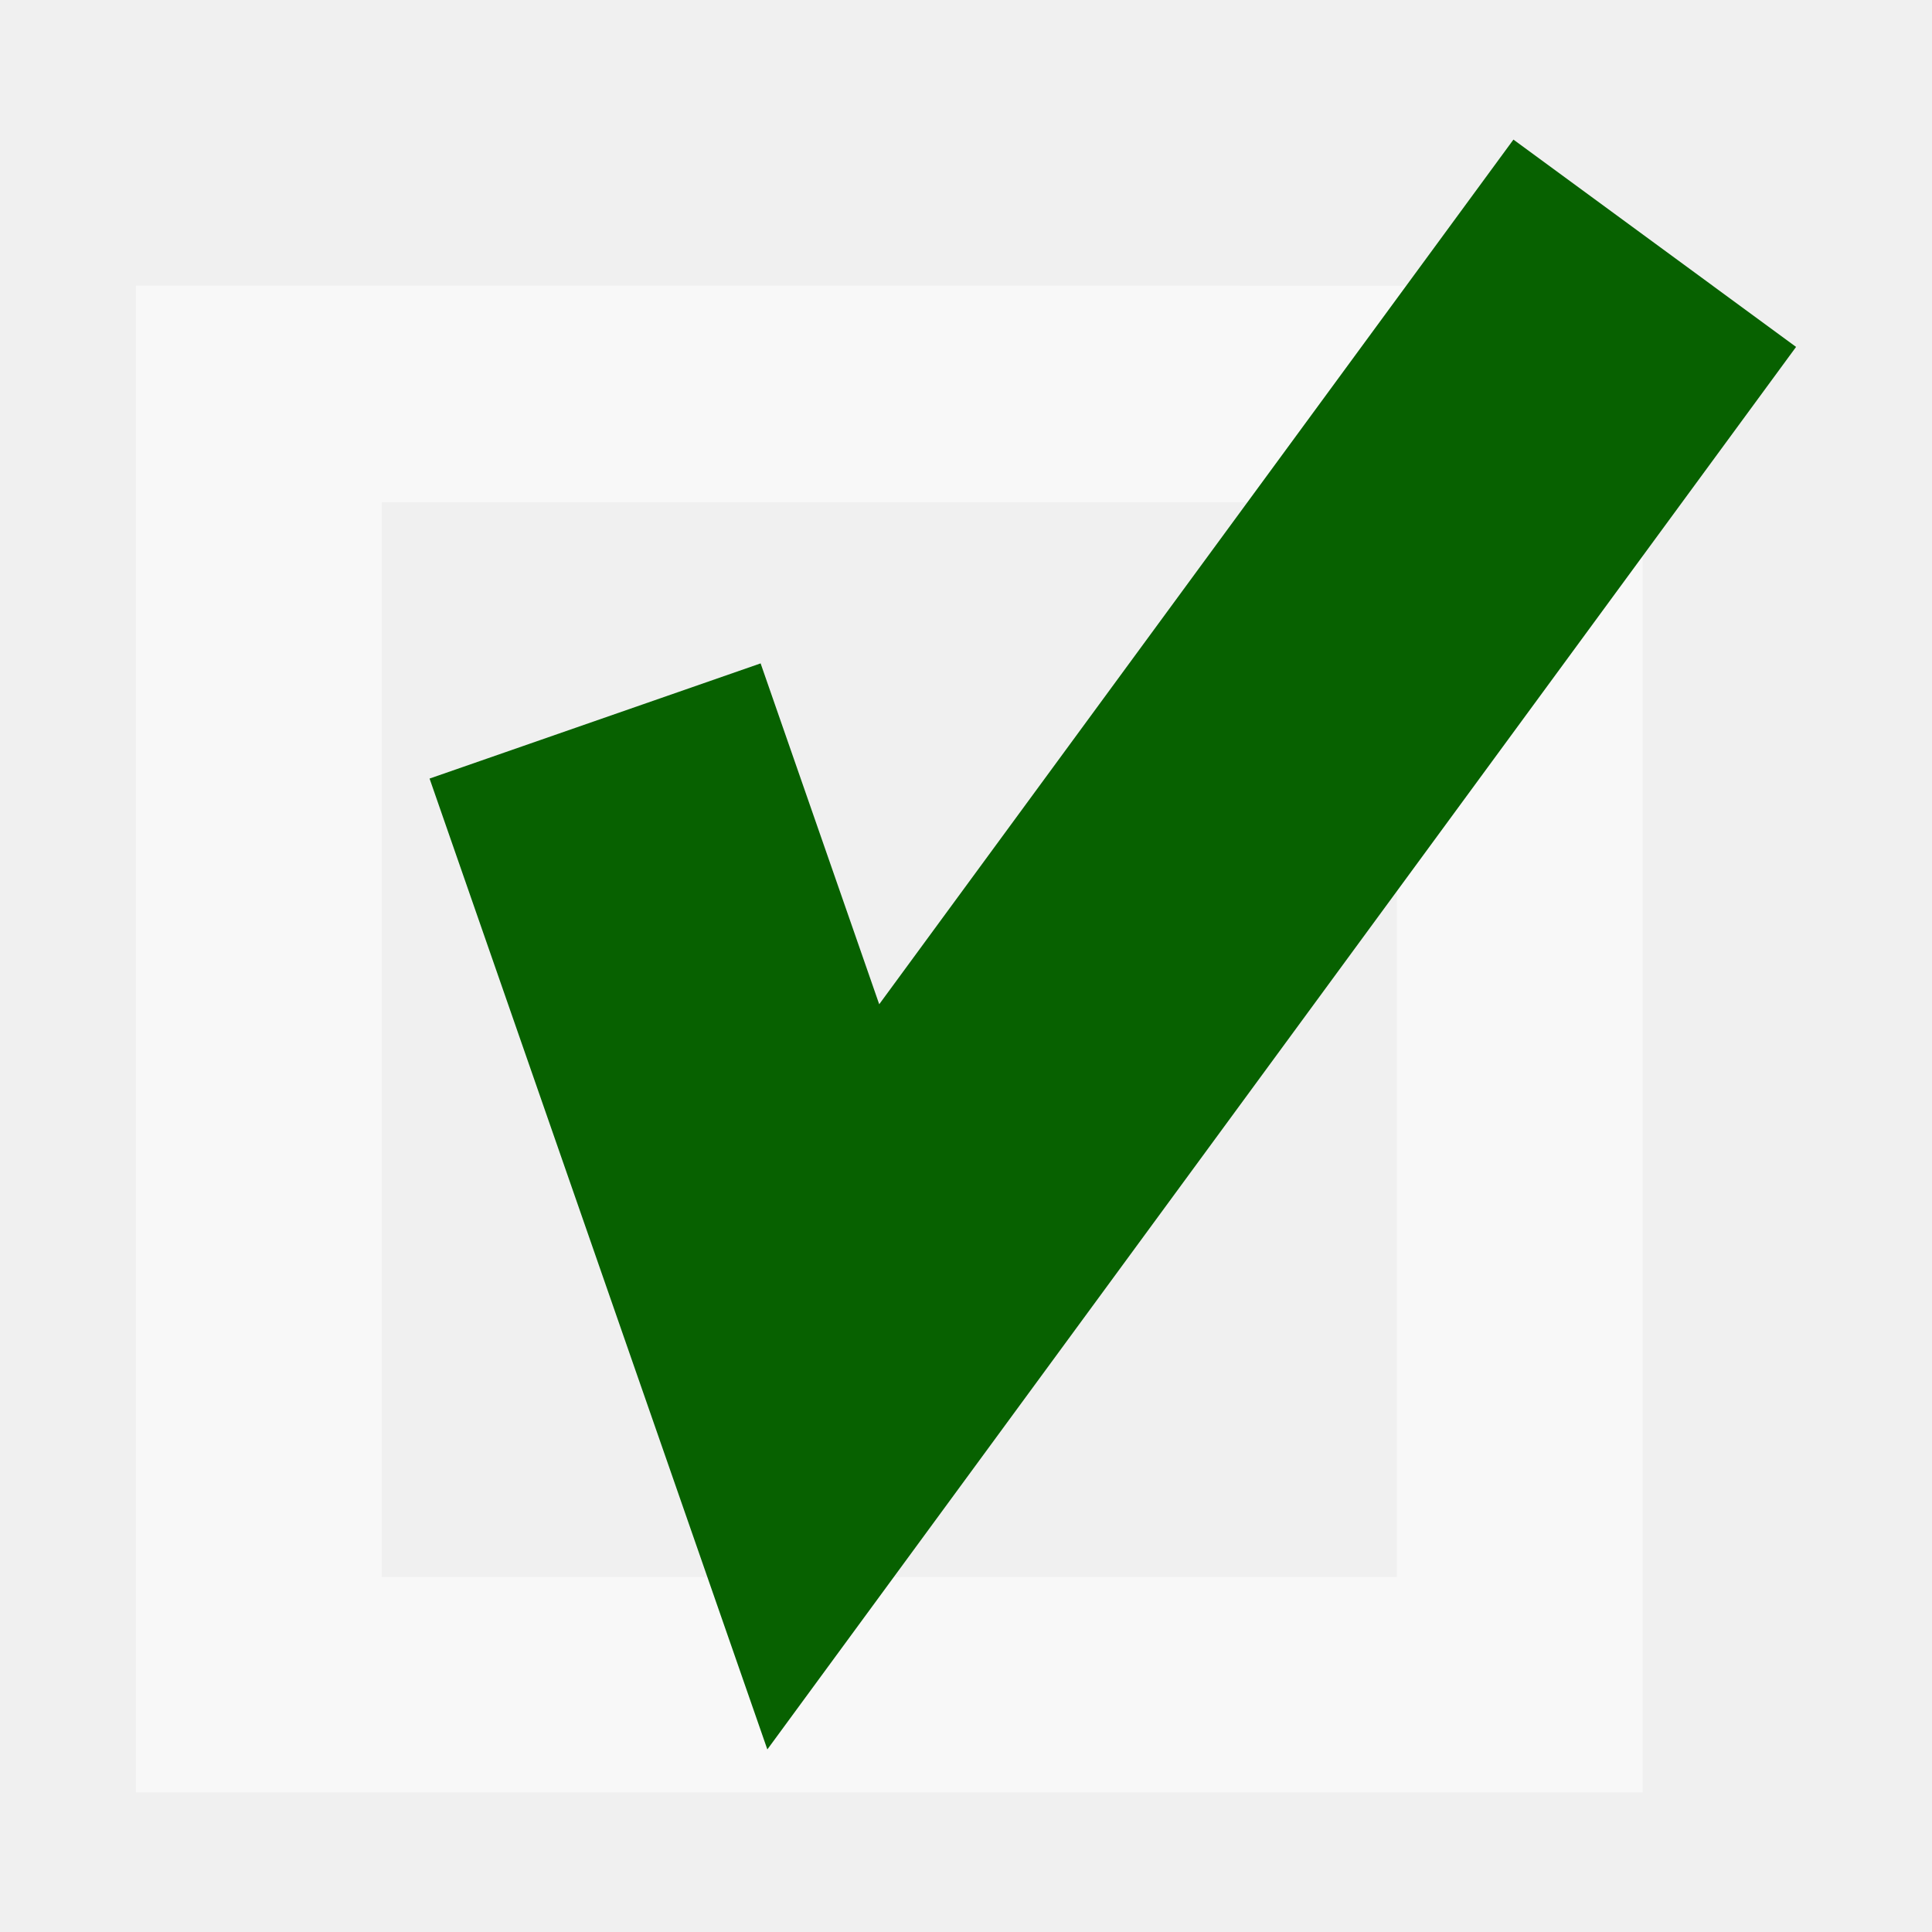
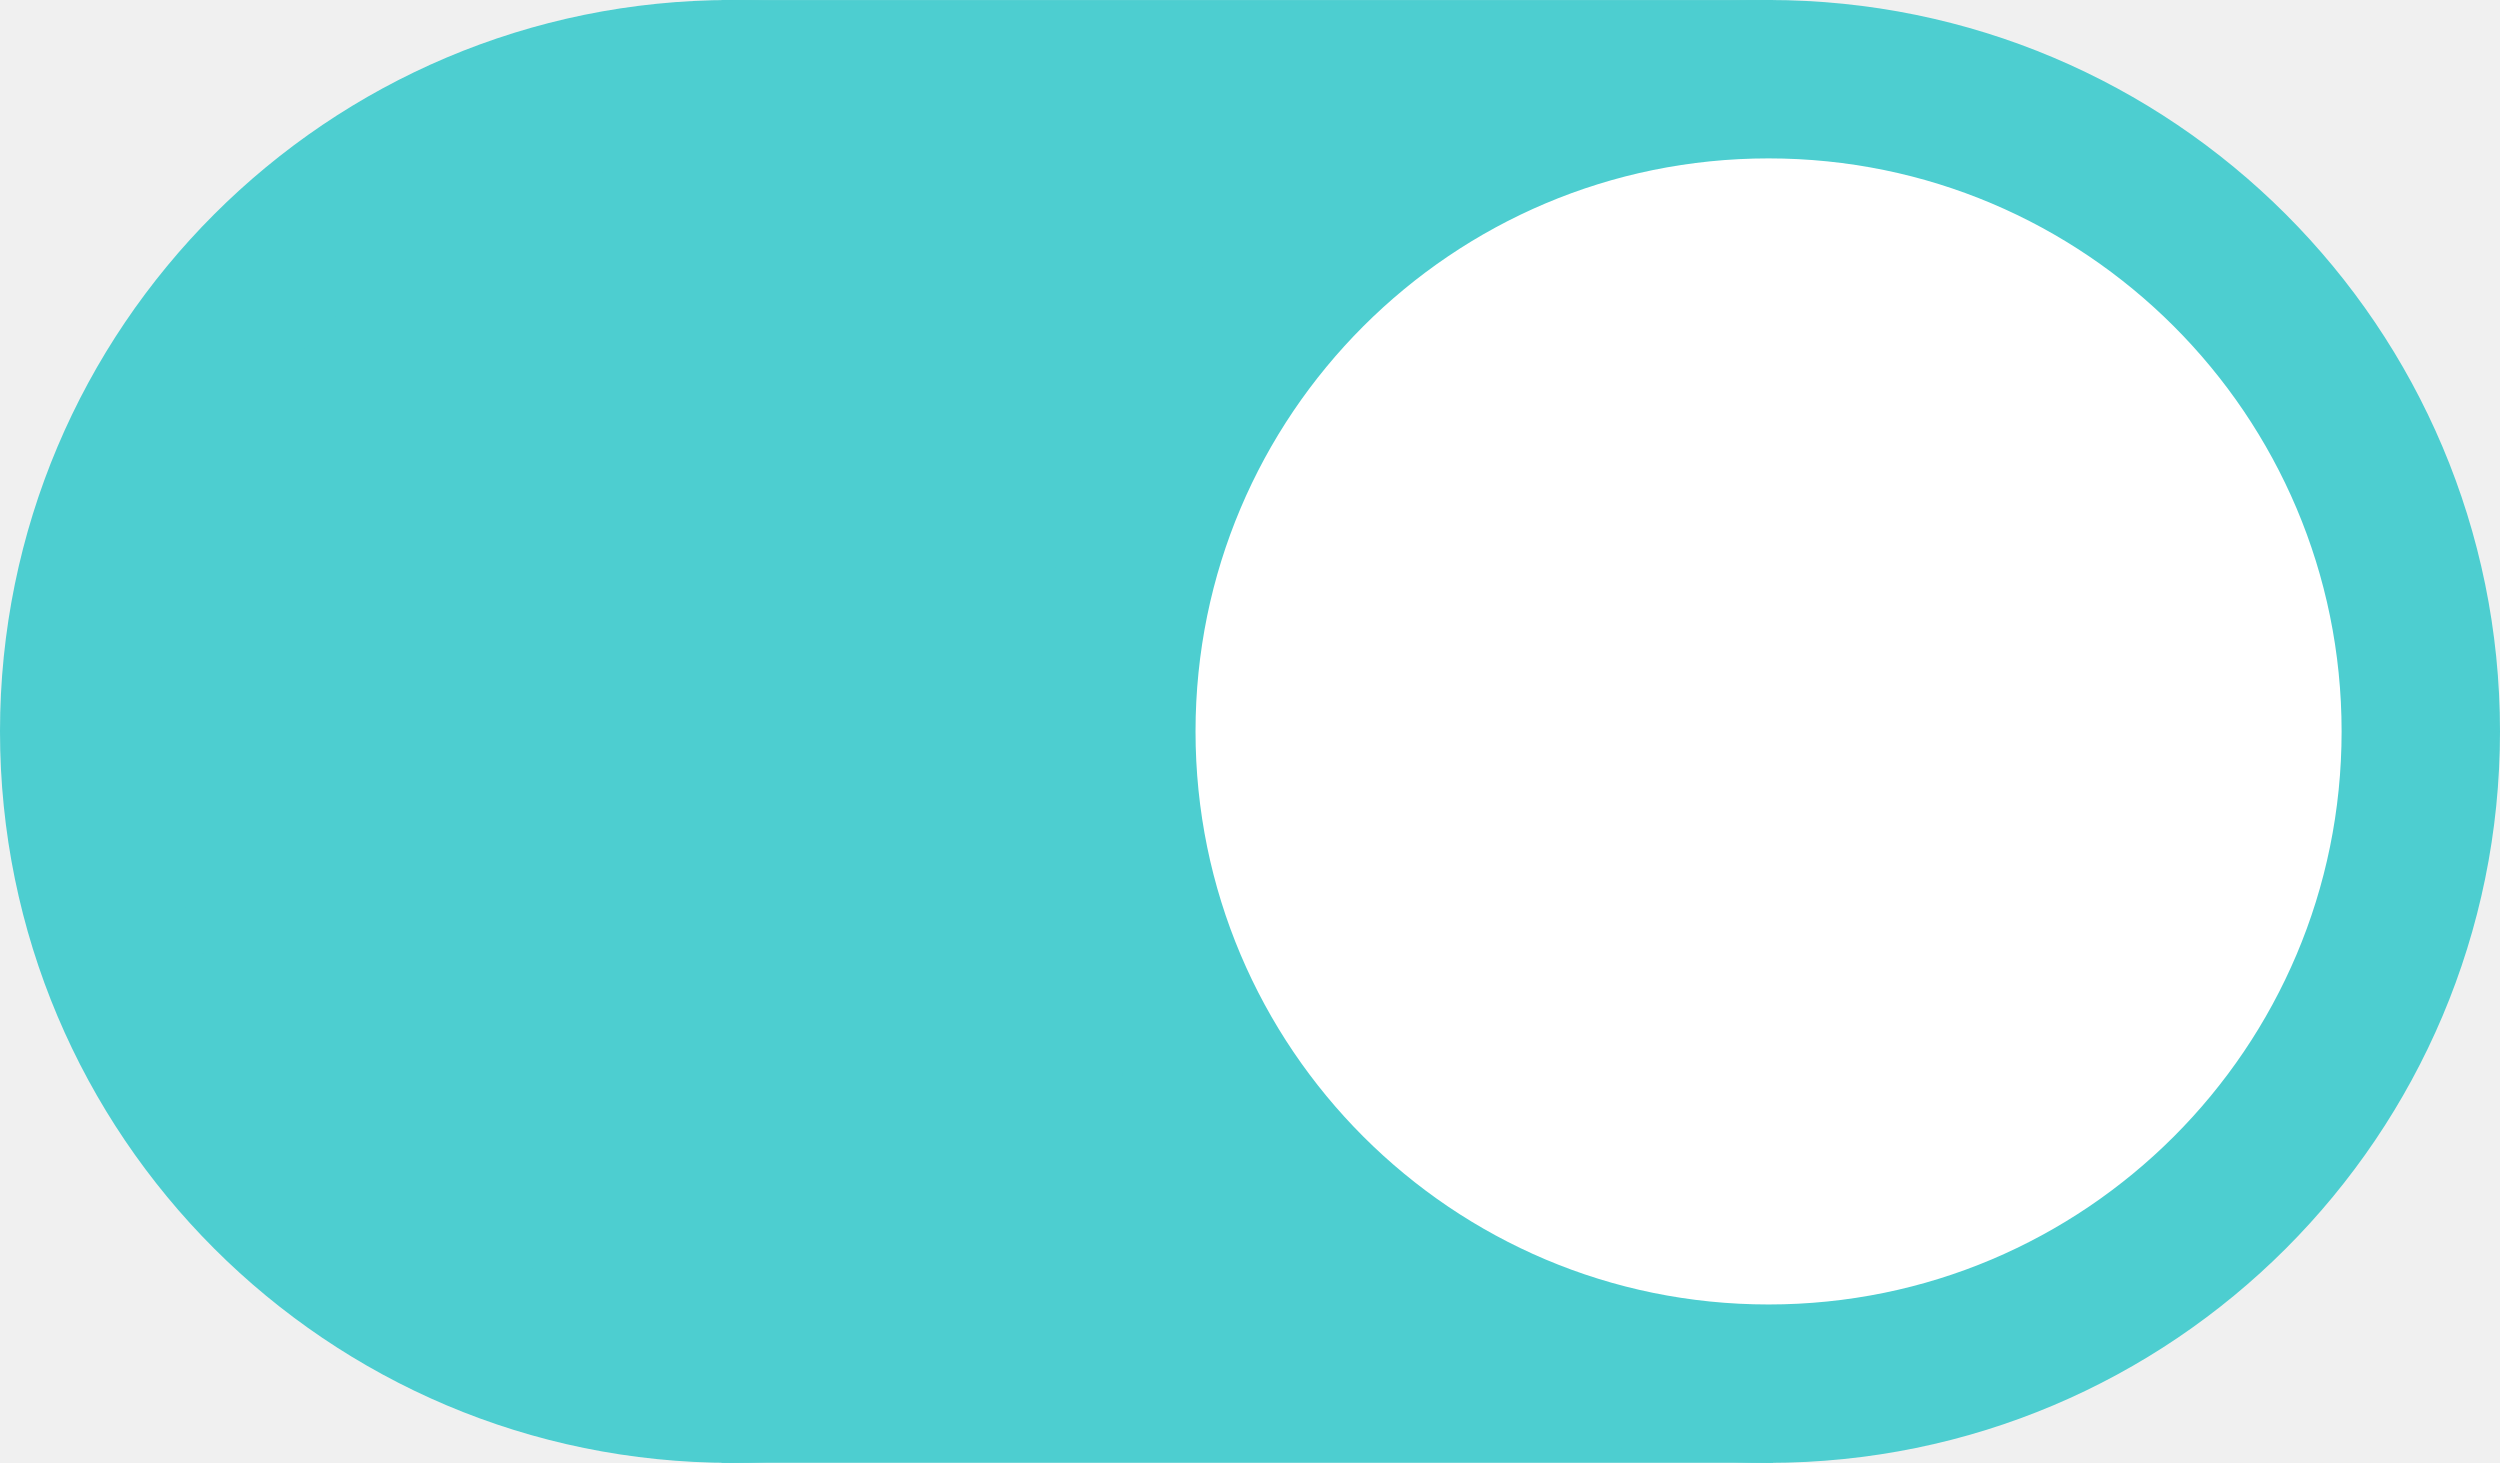
- <svg xmlns="http://www.w3.org/2000/svg" width="14mm" height="14mm" viewBox="0 0 49.606 49.606" id="svg4154" version="1.1">
-   <defs id="defs4156" />
-   <g id="layer1" transform="translate(-112.9729,-446.8322)">
-     <g id="g4710" transform="translate(3.490375,-3.583996)">
-       <path id="rect2160" style="fill:#ffffff;fill-opacity:0.518" d="m 112.973,457.752 0,38.687 38.688,0 0,-38.687 -38.688,-2e-4 z m 6.312,5.562 26.063,0 0,27.594 -26.063,0 0,-27.594 z" />
-       <path id="path2170" style="fill:none;stroke:#076100;stroke-width:9;stroke-opacity:1" d="m 124.762,468.928 5.859,16.84 21.349,-29.106" />
+ <svg xmlns="http://www.w3.org/2000/svg" width="125.174mm" height="73.245mm" viewBox="0 0 443.529 259.529" id="svg2" version="1.1">
+   <defs id="defs4" />
+   <g id="layer1" transform="translate(1304.621,-714.0265)">
+     <g id="g4181">
+       <circle r="115.714" cy="843.791" cx="-1174.857" id="path4147-8" style="opacity:1;fill:#4dced0;fill-opacity:1;stroke:#4dced0;stroke-width:28.1;stroke-linecap:butt;stroke-linejoin:round;stroke-miterlimit:4;stroke-dasharray:none;stroke-dashoffset:0;stroke-opacity:1" />
+       <rect ry="0" y="714.036" x="-1176.621" height="259.503" width="186.569" id="rect4151-8" style="opacity:1;fill:#4dced0;fill-opacity:1;stroke:none;stroke-width:28.1;stroke-linecap:butt;stroke-linejoin:round;stroke-miterlimit:4;stroke-dasharray:none;stroke-dashoffset:0;stroke-opacity:1" />
+       <circle style="opacity:1;fill:#ffffff;fill-opacity:1;stroke:#4dced0;stroke-width:28.1;stroke-linecap:butt;stroke-linejoin:round;stroke-miterlimit:4;stroke-dasharray:none;stroke-dashoffset:0;stroke-opacity:1" id="circle4149-9" cx="-990.857" cy="843.791" r="115.714" />
    </g>
  </g>
</svg>
